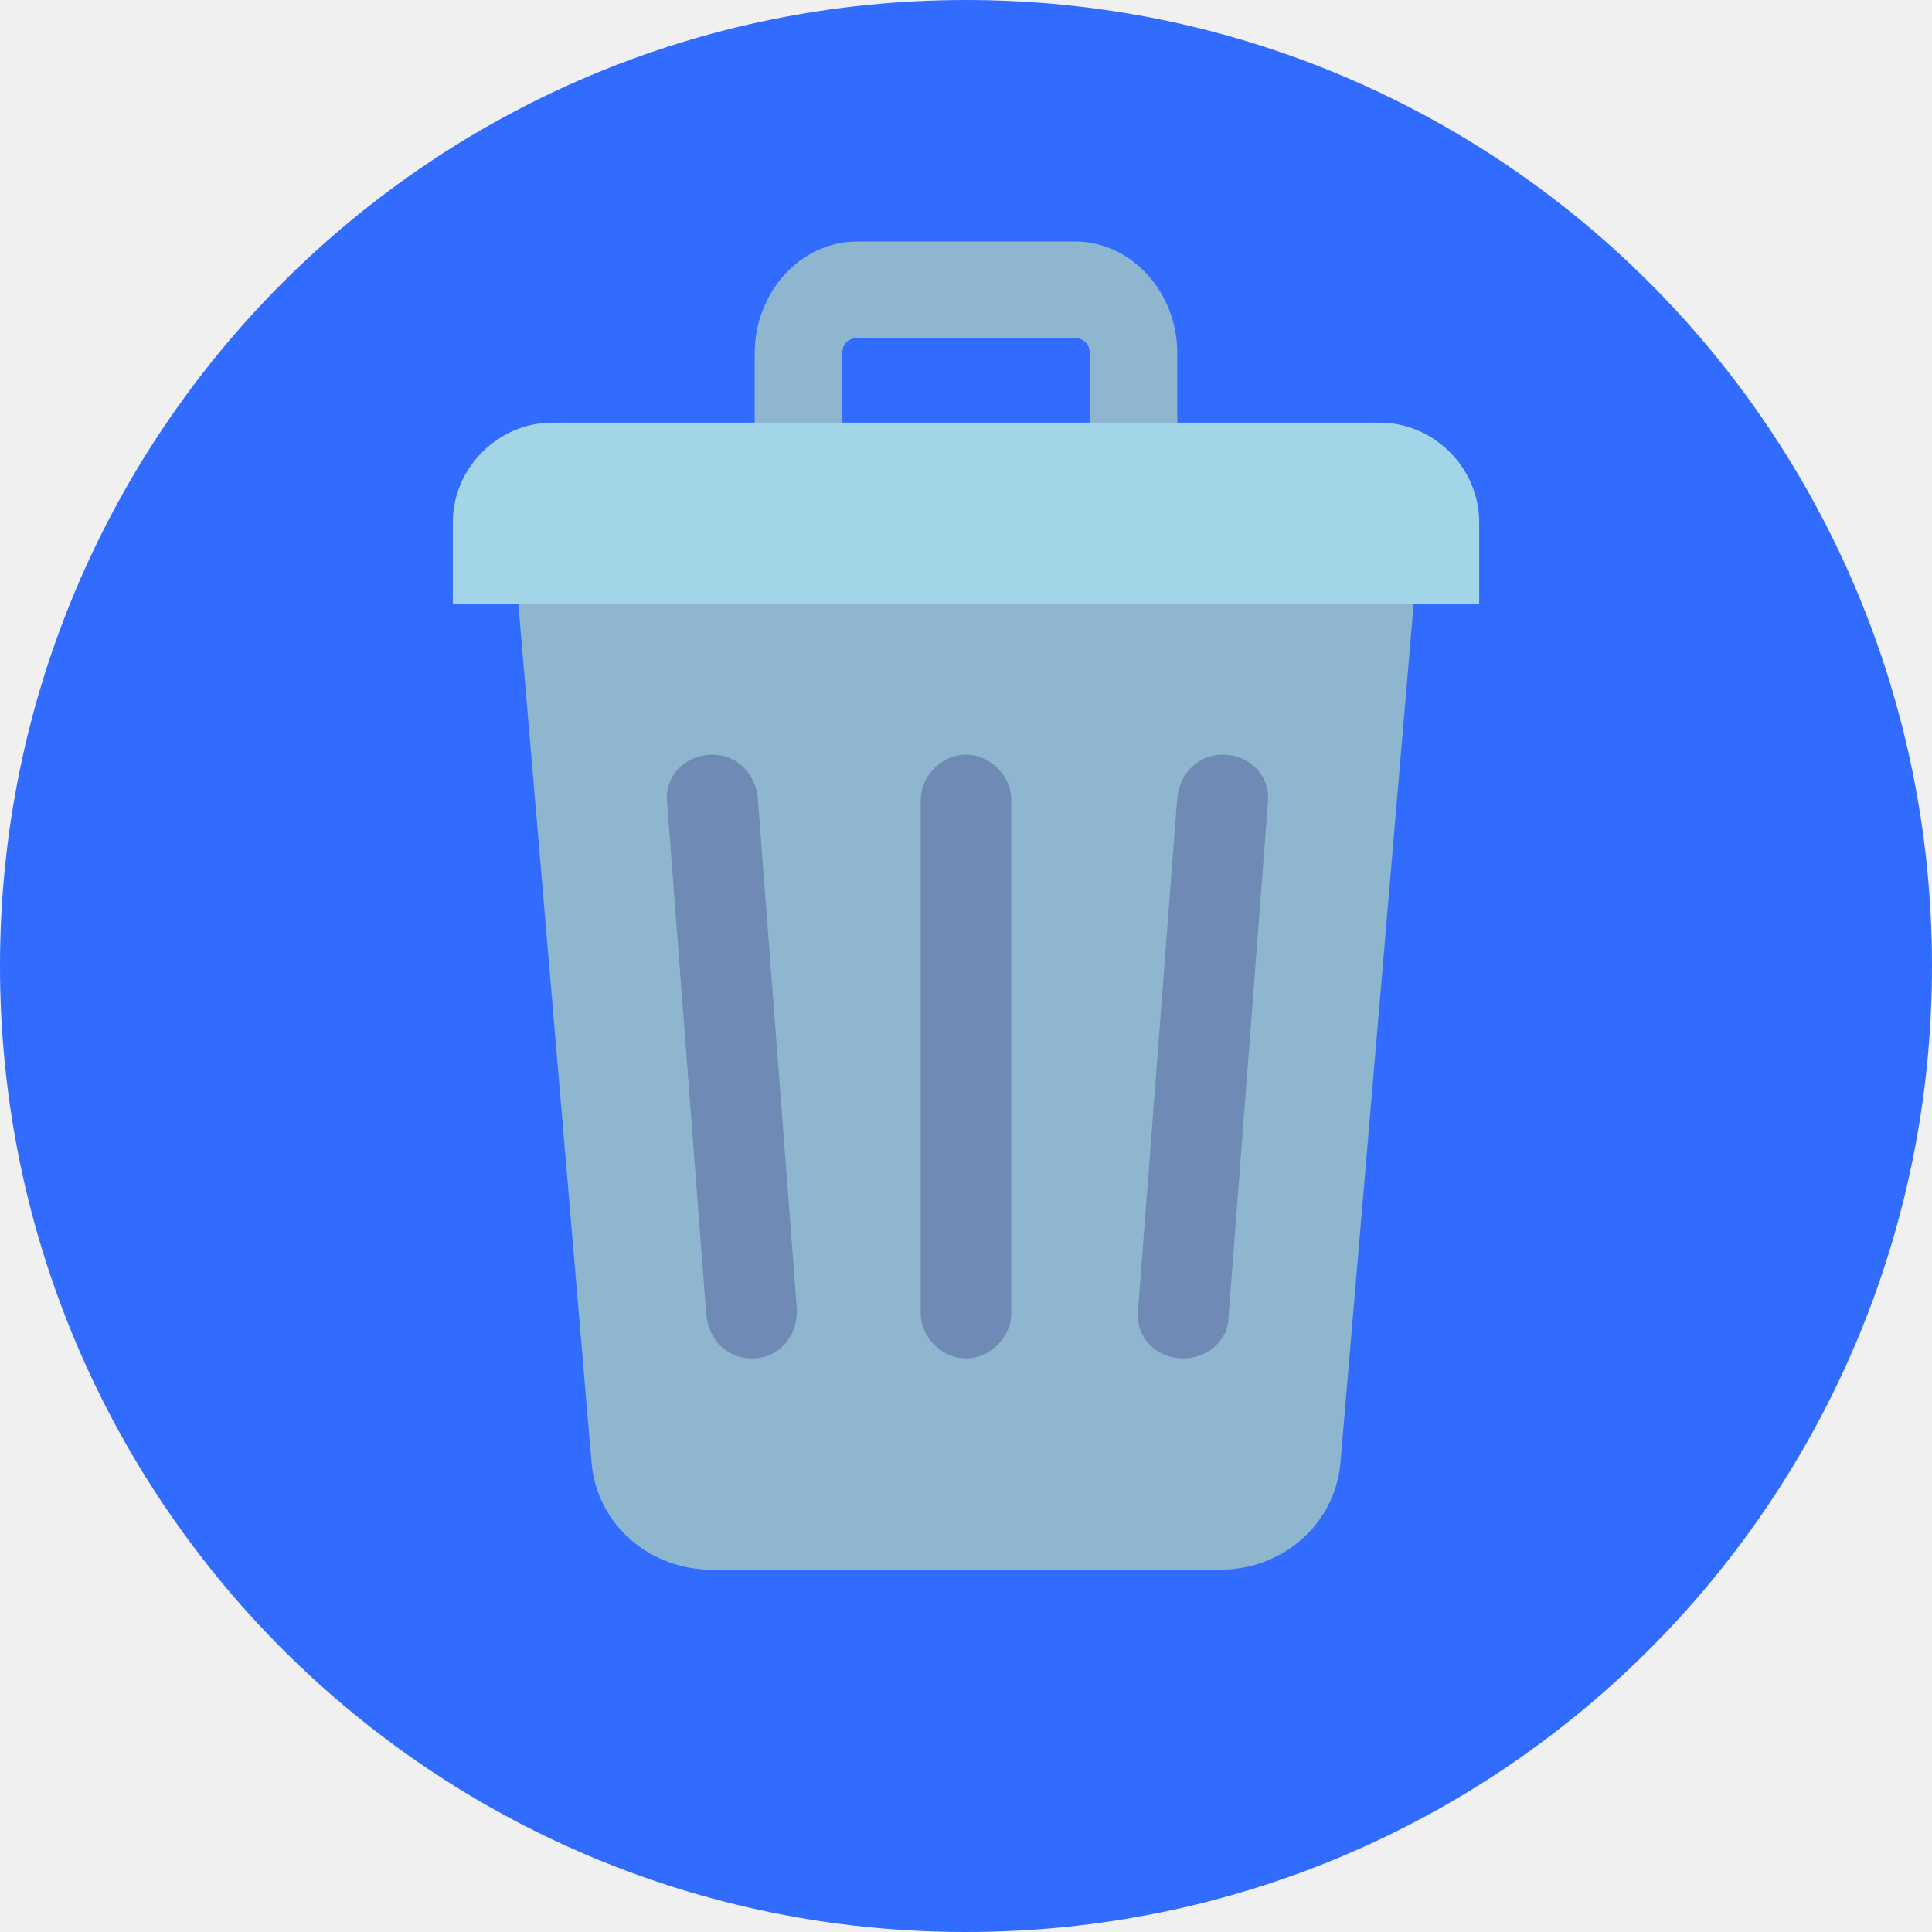
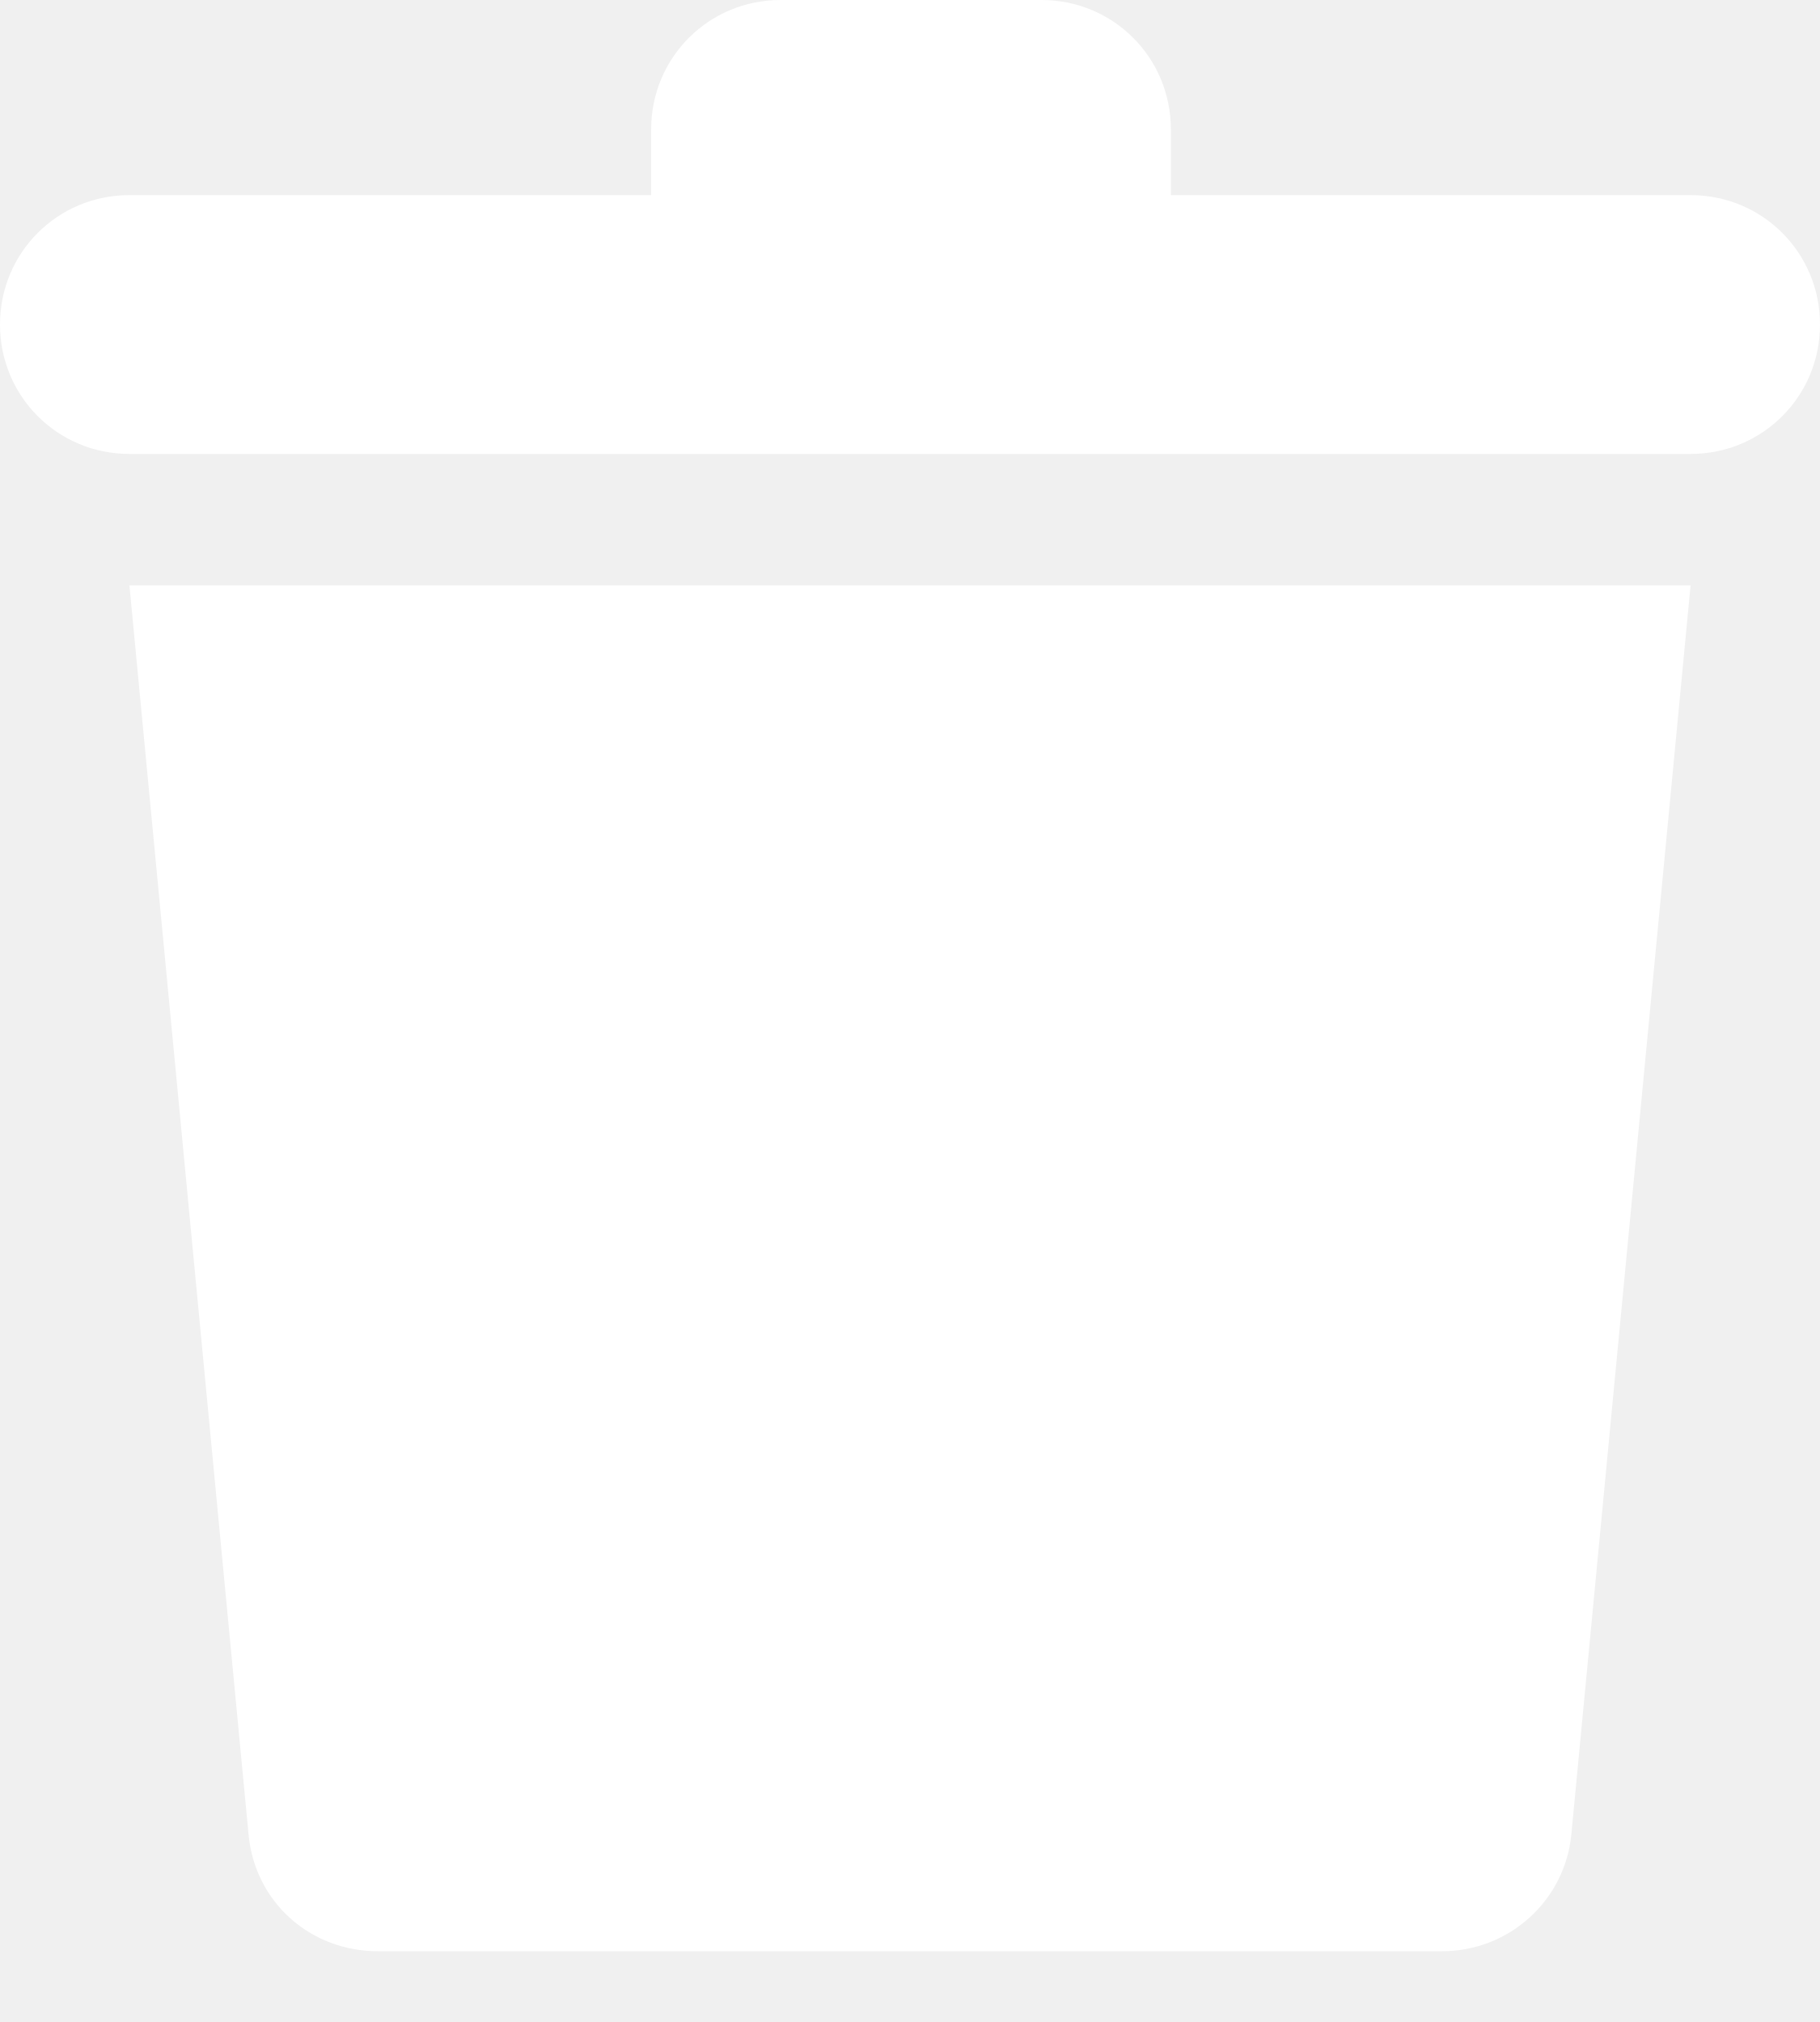
- <svg xmlns="http://www.w3.org/2000/svg" version="1.1" id="Layer_1" x="0px" y="0px" viewBox="0 0 64 64" enable-background="new 0 0 64 64" xml:space="preserve">
-   <g>
-     <g>
-       <g>
-         <path fill="#316CFF" d="M32,0c17.7,0,32,14.3,32,32S49.7,64,32,64S0,49.7,0,32S14.3,0,32,0z" />
-       </g>
-     </g>
-     <g>
-       <g>
-         <path fill="#8EB6CE" d="M19.6,48.5L17,18h30l-2.6,30.5c-0.2,2-1.9,3.5-4,3.5H23.6C21.5,52,19.8,50.5,19.6,48.5z" />
-       </g>
-     </g>
-     <g>
-       <g>
-         <path fill="#8EB6CE" d="M39,16h-2.9v-4.3c0-0.3-0.2-0.5-0.5-0.5h-7.2c-0.3,0-0.5,0.2-0.5,0.5V16H25v-4.3C25,9.7,26.5,8,28.4,8     h7.2c1.9,0,3.4,1.7,3.4,3.7V16z" />
-       </g>
-     </g>
-     <g>
-       <g>
-         <path fill="#A3D5E8" d="M49,20H15v-2.7c0-1.8,1.5-3.3,3.3-3.3h27.4c1.8,0,3.3,1.5,3.3,3.3V20z" />
-       </g>
-     </g>
-     <g>
-       <g>
-         <g>
-           <path fill="#6F8BB5" d="M24.9,45L24.9,45c-0.8,0-1.4-0.6-1.5-1.4l-1.3-17c-0.1-0.9,0.6-1.6,1.5-1.6h0c0.8,0,1.4,0.6,1.5,1.4      l1.3,17C26.4,44.3,25.8,45,24.9,45z" />
-         </g>
-       </g>
-     </g>
-     <g>
-       <g>
-         <g>
-           <path fill="#6F8BB5" d="M32,45L32,45c-0.8,0-1.5-0.7-1.5-1.5v-17c0-0.8,0.7-1.5,1.5-1.5h0c0.8,0,1.5,0.7,1.5,1.5v17      C33.5,44.3,32.8,45,32,45z" />
-         </g>
-       </g>
-     </g>
-     <g>
-       <g>
-         <g>
-           <path fill="#6F8BB5" d="M39.2,45L39.2,45c-0.9,0-1.6-0.7-1.5-1.6l1.3-17c0.1-0.8,0.7-1.4,1.5-1.4h0c0.9,0,1.6,0.7,1.5,1.6      l-1.3,17C40.7,44.4,40,45,39.2,45z" />
-         </g>
-       </g>
-     </g>
-   </g>
+ <svg xmlns="http://www.w3.org/2000/svg" width="18" height="20" viewBox="0 0 18 20" fill="none">
+   <path d="M2.458 18.142C2.519 18.813 3.067 19.3 3.738 19.3H14.261C14.932 19.3 15.48 18.792 15.541 18.142L16.72 5.79H1.28L2.458 18.142Z" fill="white" />
+   <path d="M16.72 1.93H11.58V1.28C11.58 0.569 11.011 0 10.3 0H7.72C7.009 0 6.44 0.569 6.44 1.28V1.93H1.28C0.569 1.93 0 2.499 0 3.21C0 3.921 0.569 4.49 1.28 4.49H16.72C17.431 4.49 18 3.921 18 3.21C18 2.499 17.431 1.93 16.72 1.93Z" fill="white" />
</svg>
